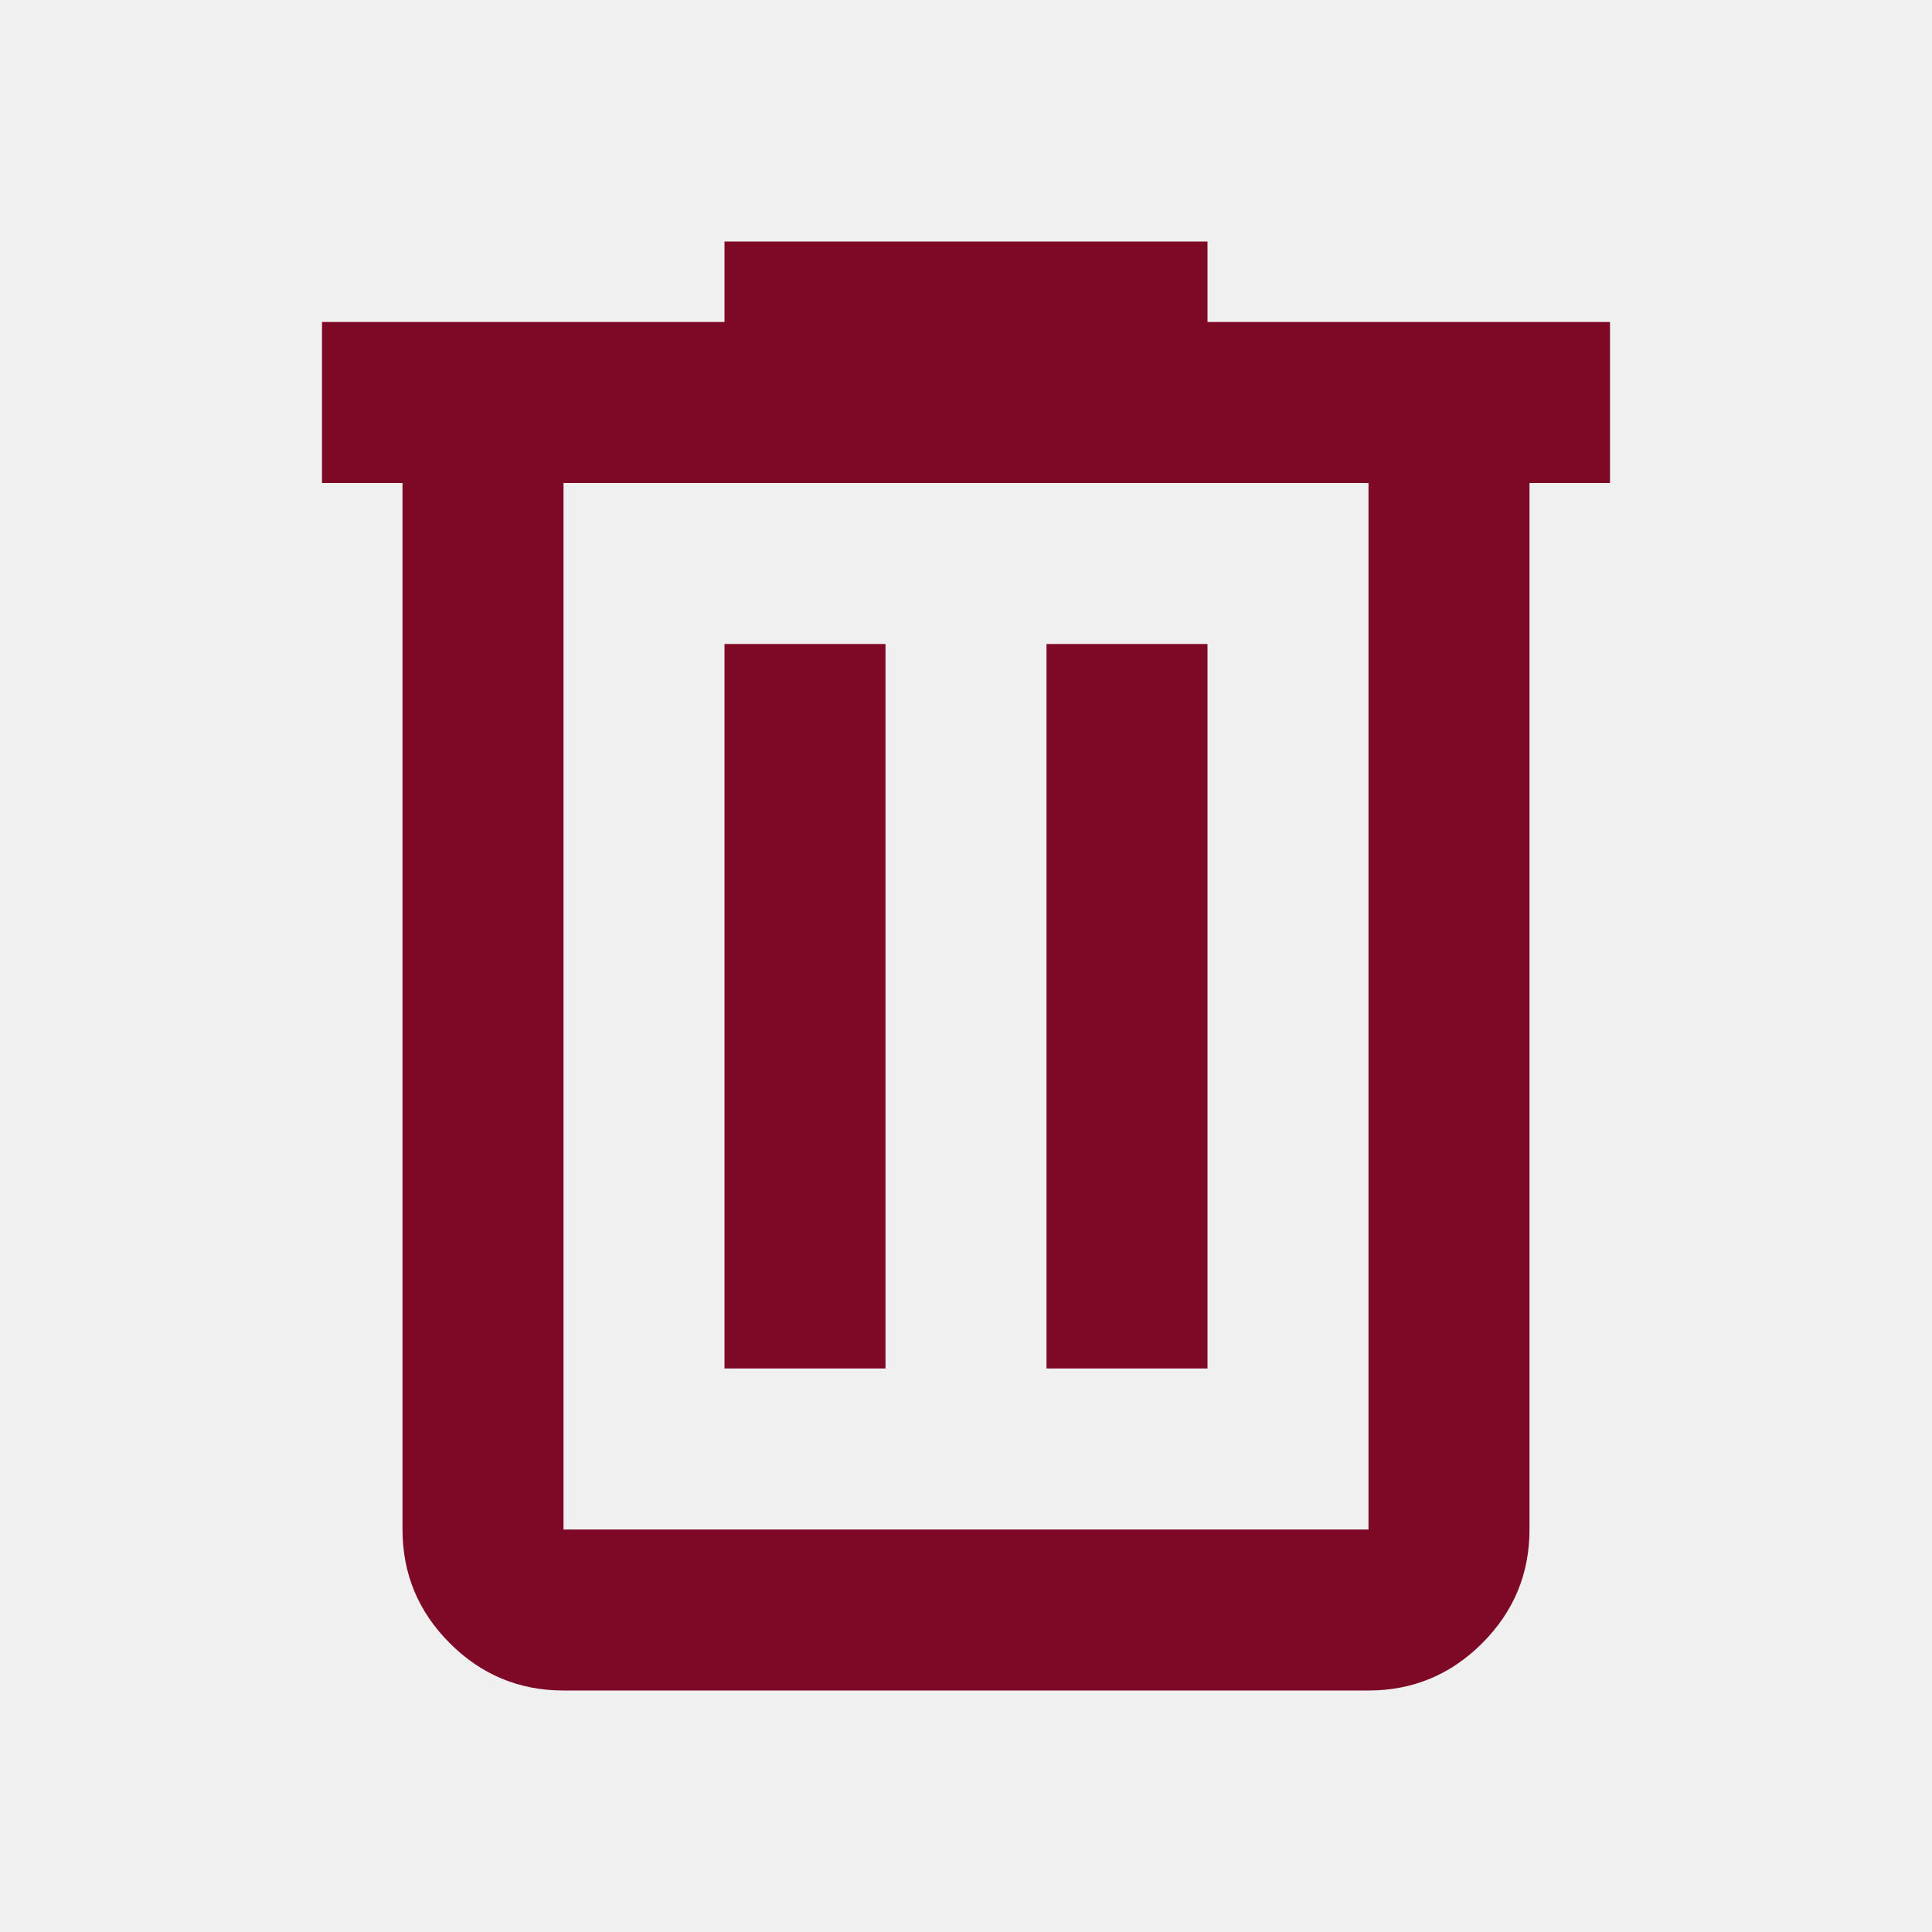
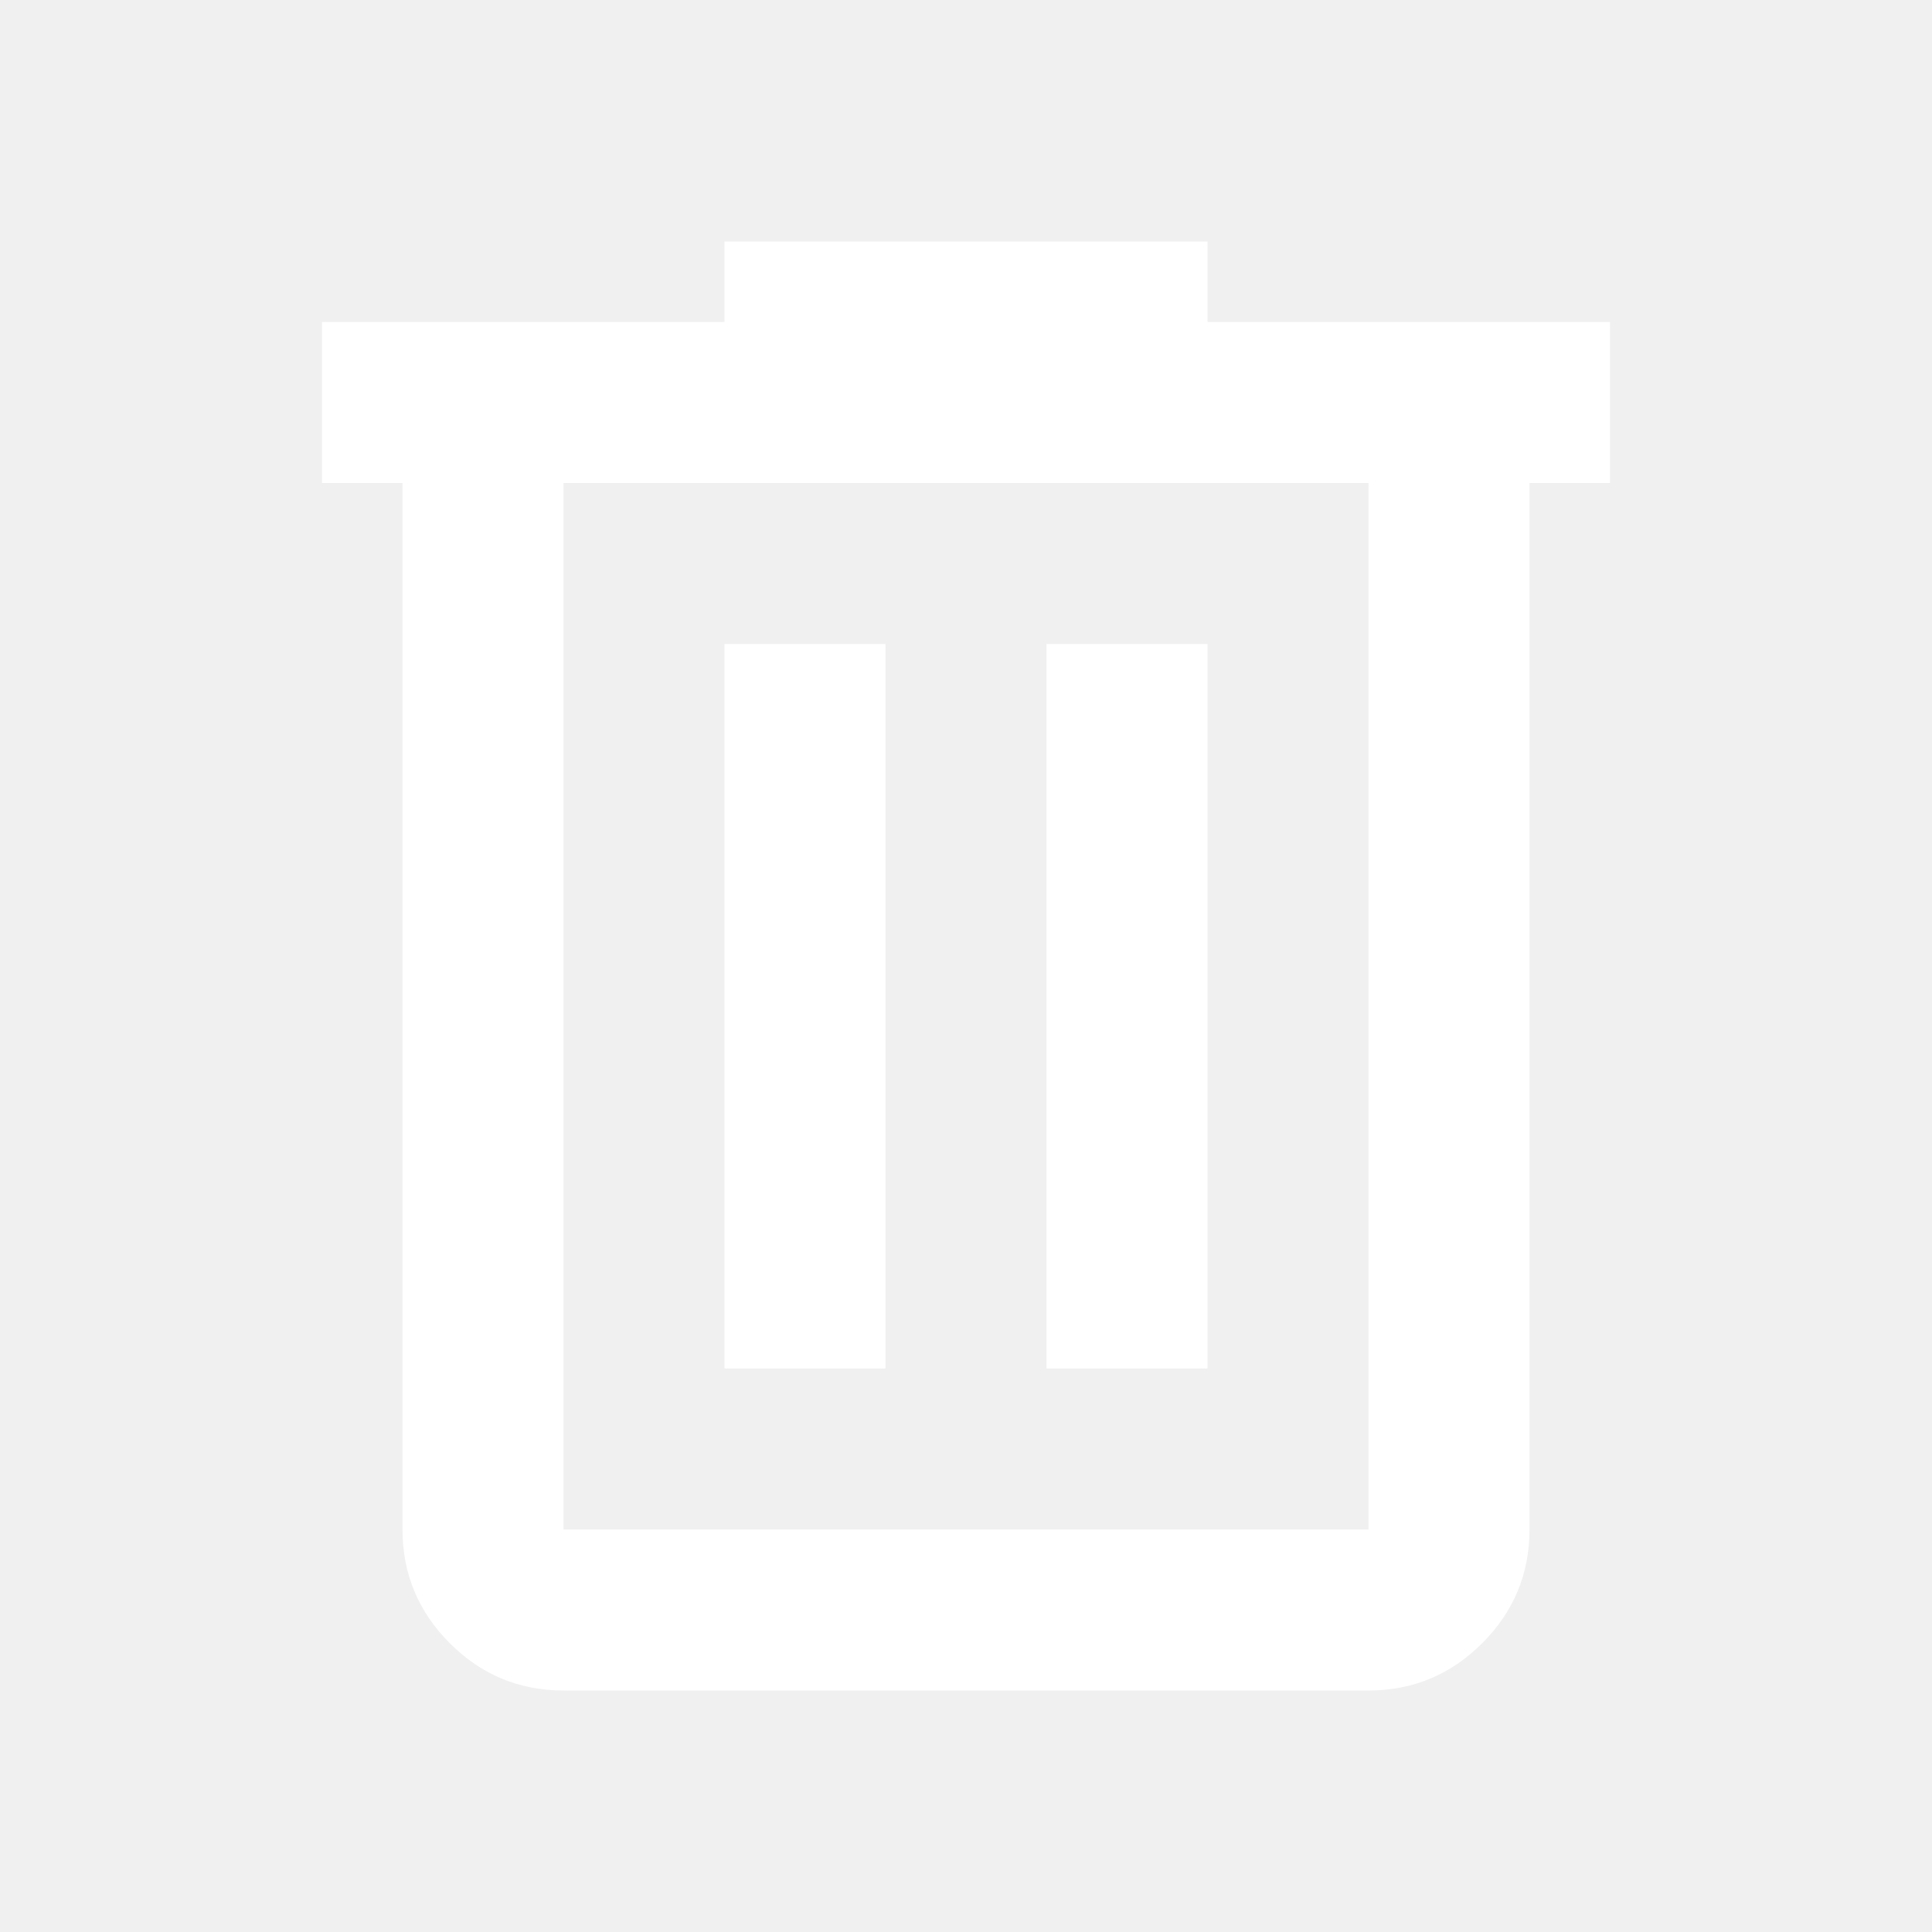
- <svg xmlns="http://www.w3.org/2000/svg" height="24px" viewBox="0 -960 960 960" width="24px" fill="#7e0926">
+ <svg xmlns="http://www.w3.org/2000/svg" height="24px" viewBox="0 -960 960 960" width="24px" fill="#FFF">
  <path d="M280-120q-33 0-56.5-23.5T200-200v-520h-40v-80h200v-40h240v40h200v80h-40v520q0 33-23.5 56.5T680-120H280Zm400-600H280v520h400v-520ZM360-280h80v-360h-80v360Zm160 0h80v-360h-80v360ZM280-720v520-520Z" />
</svg>
